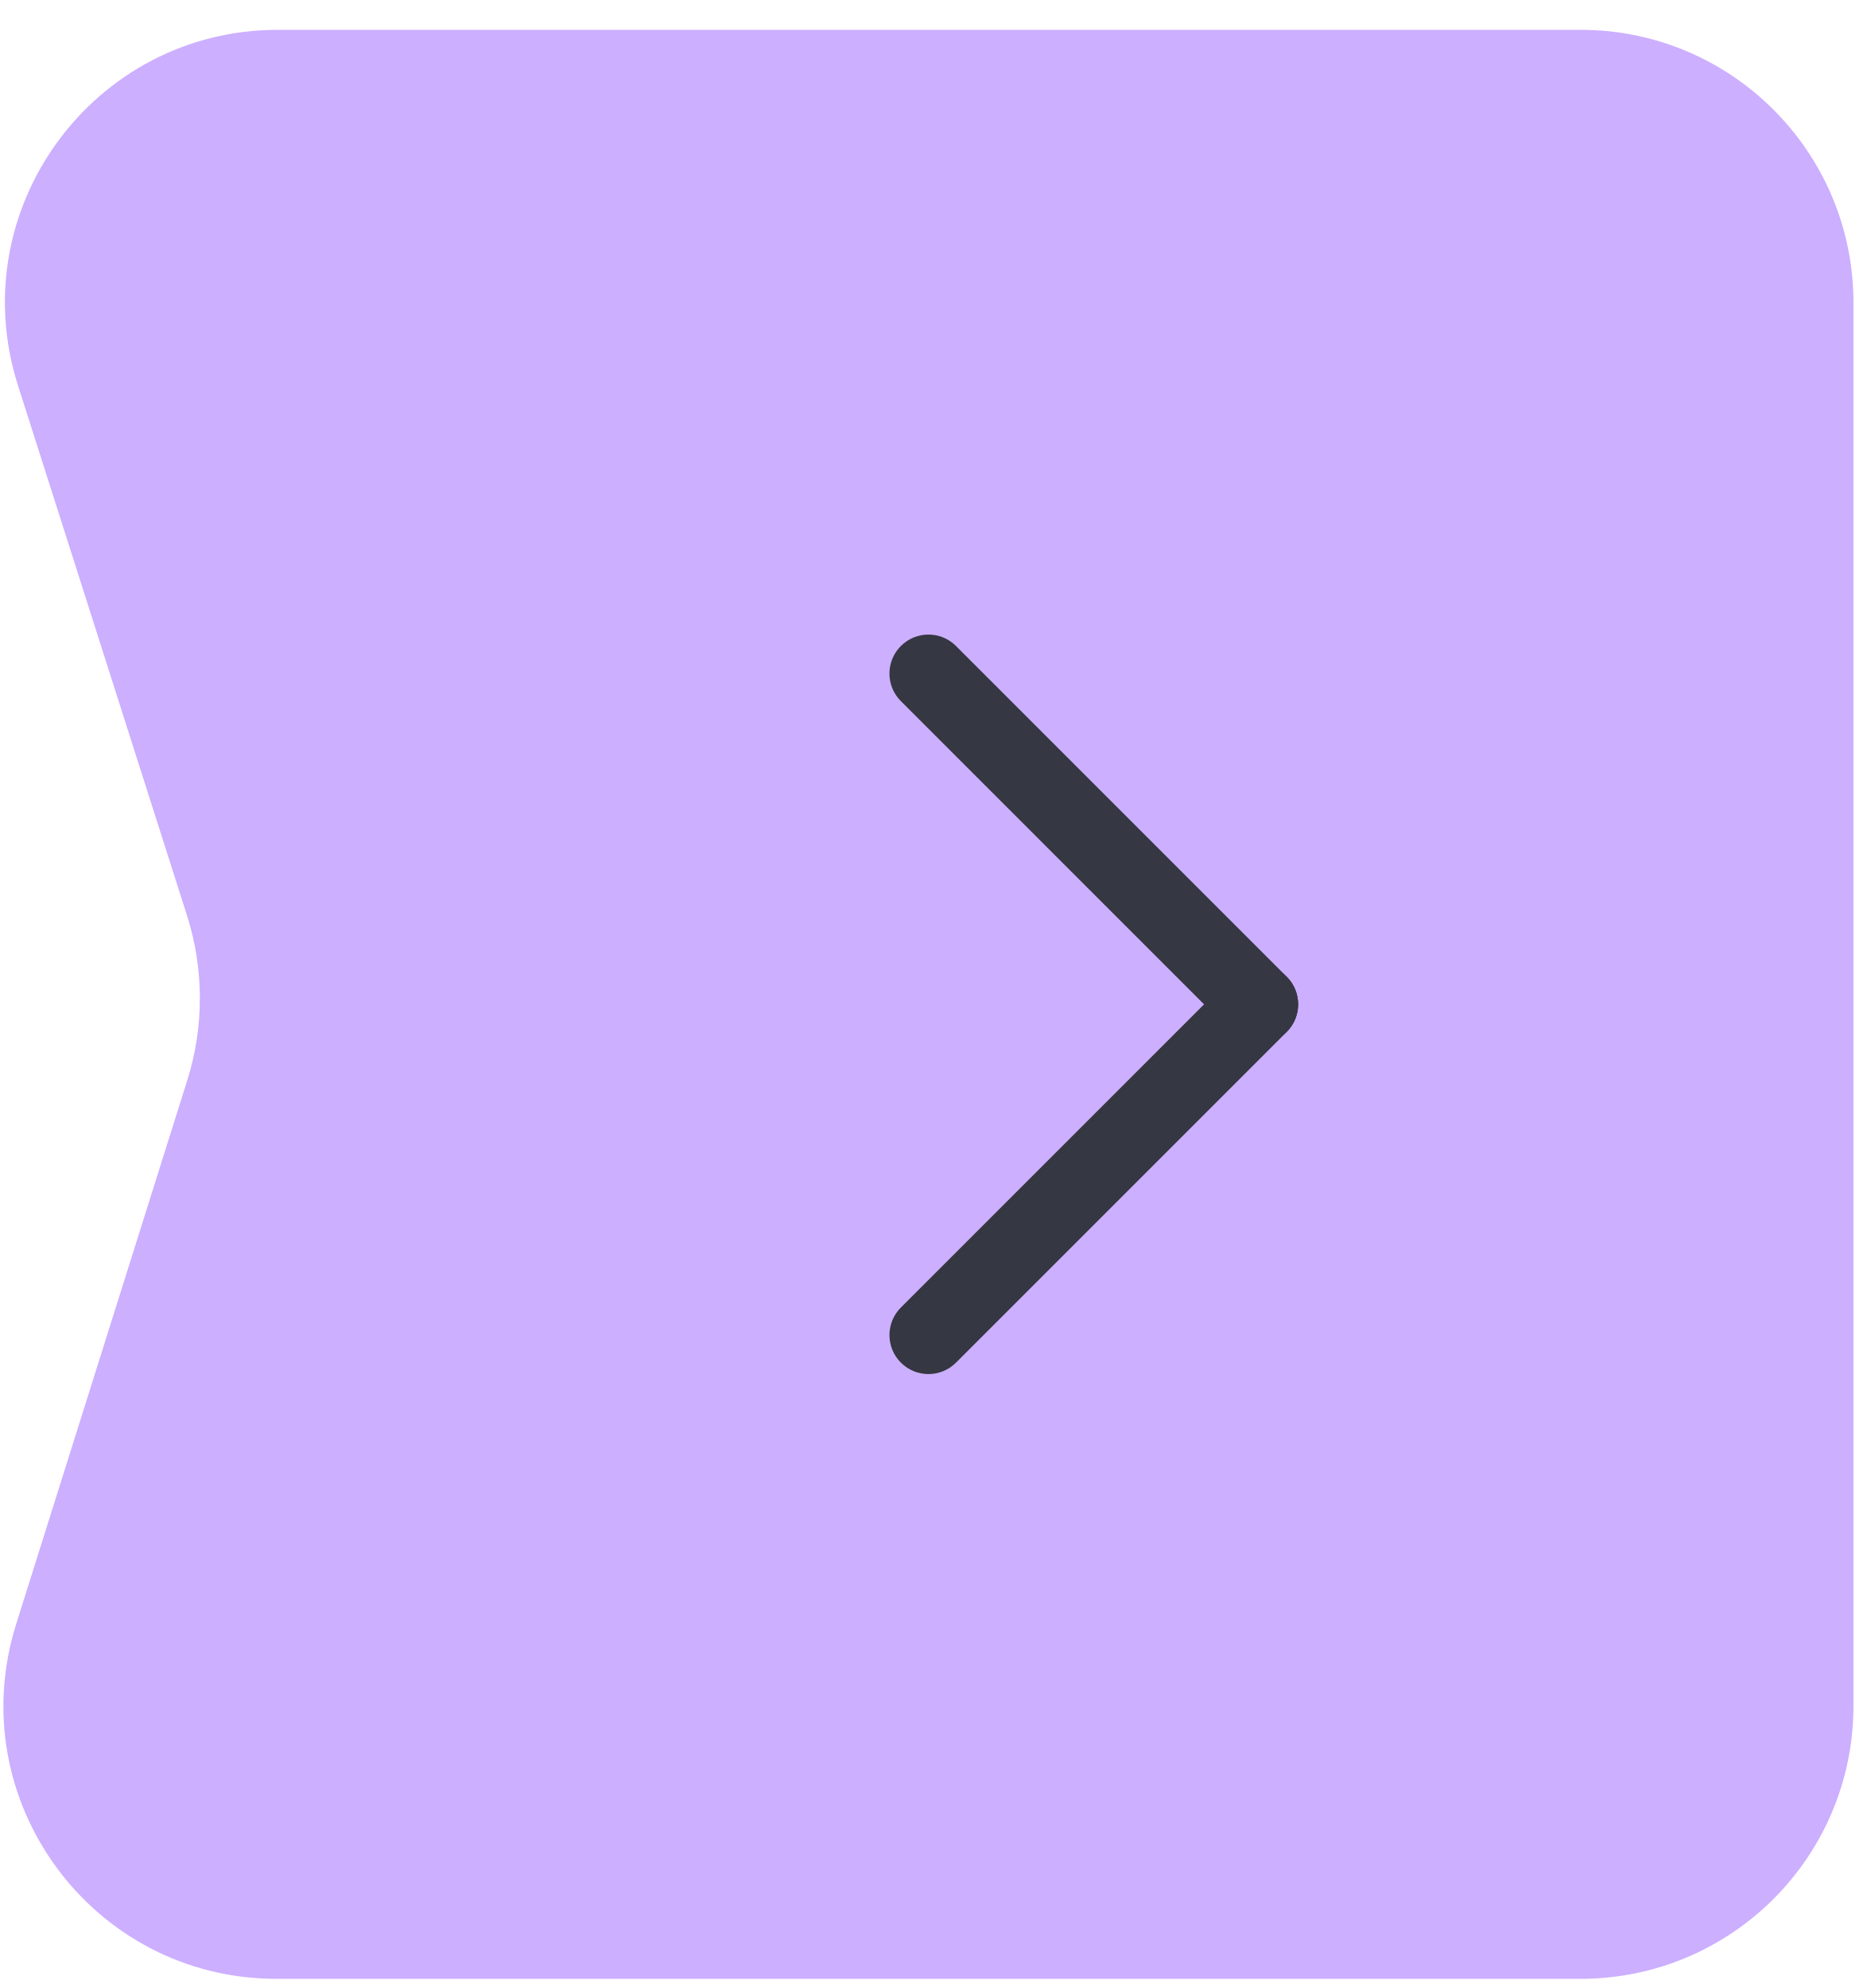
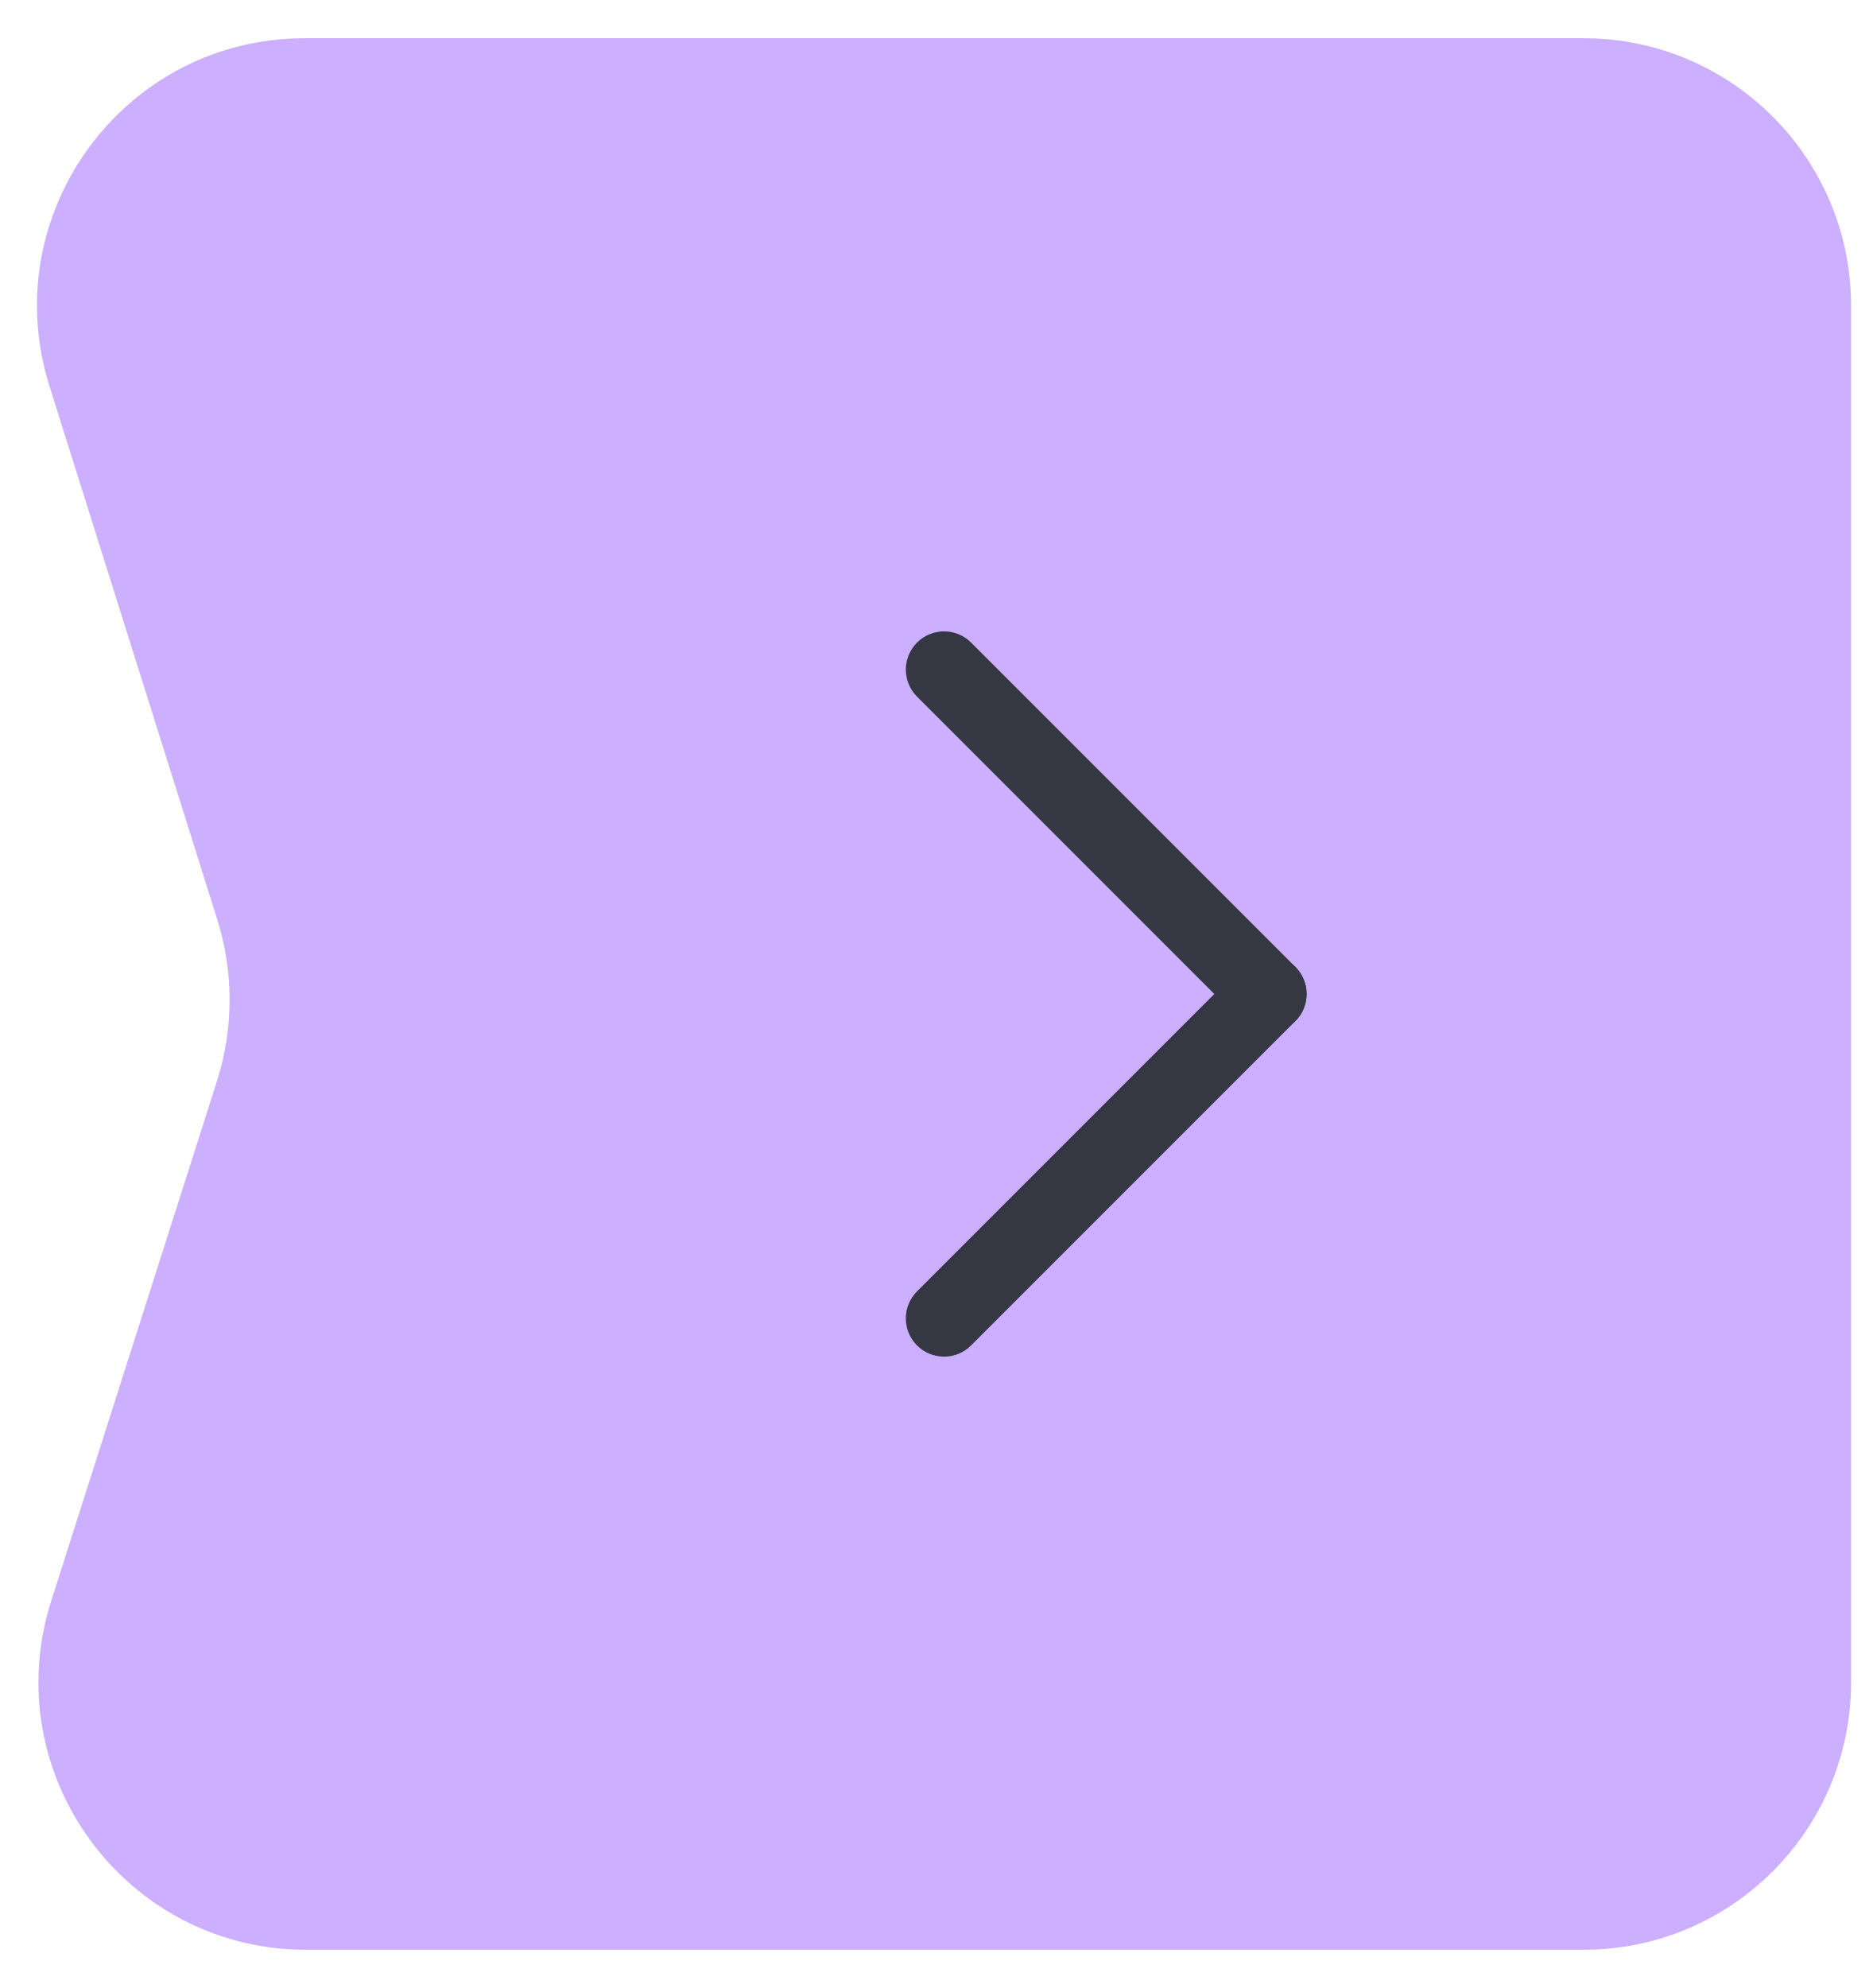
- <svg xmlns="http://www.w3.org/2000/svg" width="48" height="51" viewBox="0 0 48 51" fill="none">
-   <path d="M47.551 7.765C47.551 3.899 44.417 0.765 40.551 0.765H7.131C2.391 0.765 -0.979 5.376 0.462 9.892L4.797 23.484C5.235 24.859 5.238 26.336 4.805 27.712L0.415 41.663C-1.005 46.174 2.364 50.765 7.092 50.765H40.551C44.417 50.765 47.551 47.631 47.551 43.765V7.765Z" fill="#CCAFFF" />
-   <rect width="14" height="2" rx="1" transform="matrix(-0.707107 -0.707107 -0.707107 0.707107 33.7188 25.7646)" fill="#353742" />
-   <rect width="14" height="2" rx="1" transform="matrix(-0.707107 0.707107 0.707107 0.707107 32.3047 24.3506)" fill="#353742" />
+ <svg xmlns="http://www.w3.org/2000/svg" width="49" height="52" viewBox="0 0 49 52" fill="none">
+   <path d="M48.431 44C48.431 47.866 45.297 51 41.431 51L8.011 51C3.271 51 -0.099 46.389 1.341 41.873L5.676 28.28C6.115 26.906 6.118 25.429 5.685 24.052L1.295 10.101C-0.125 5.591 3.243 1 7.972 1L41.431 1C45.297 1 48.431 4.134 48.431 8L48.431 44Z" fill="#CCAFFF" />
+   <rect x="34.6" y="26" width="14" height="2" rx="1" transform="rotate(135 34.5996 26)" fill="#353742" />
+   <rect x="33.185" y="27.414" width="14" height="2" rx="1" transform="rotate(-135 33.1855 27.4141)" fill="#353742" />
</svg>
